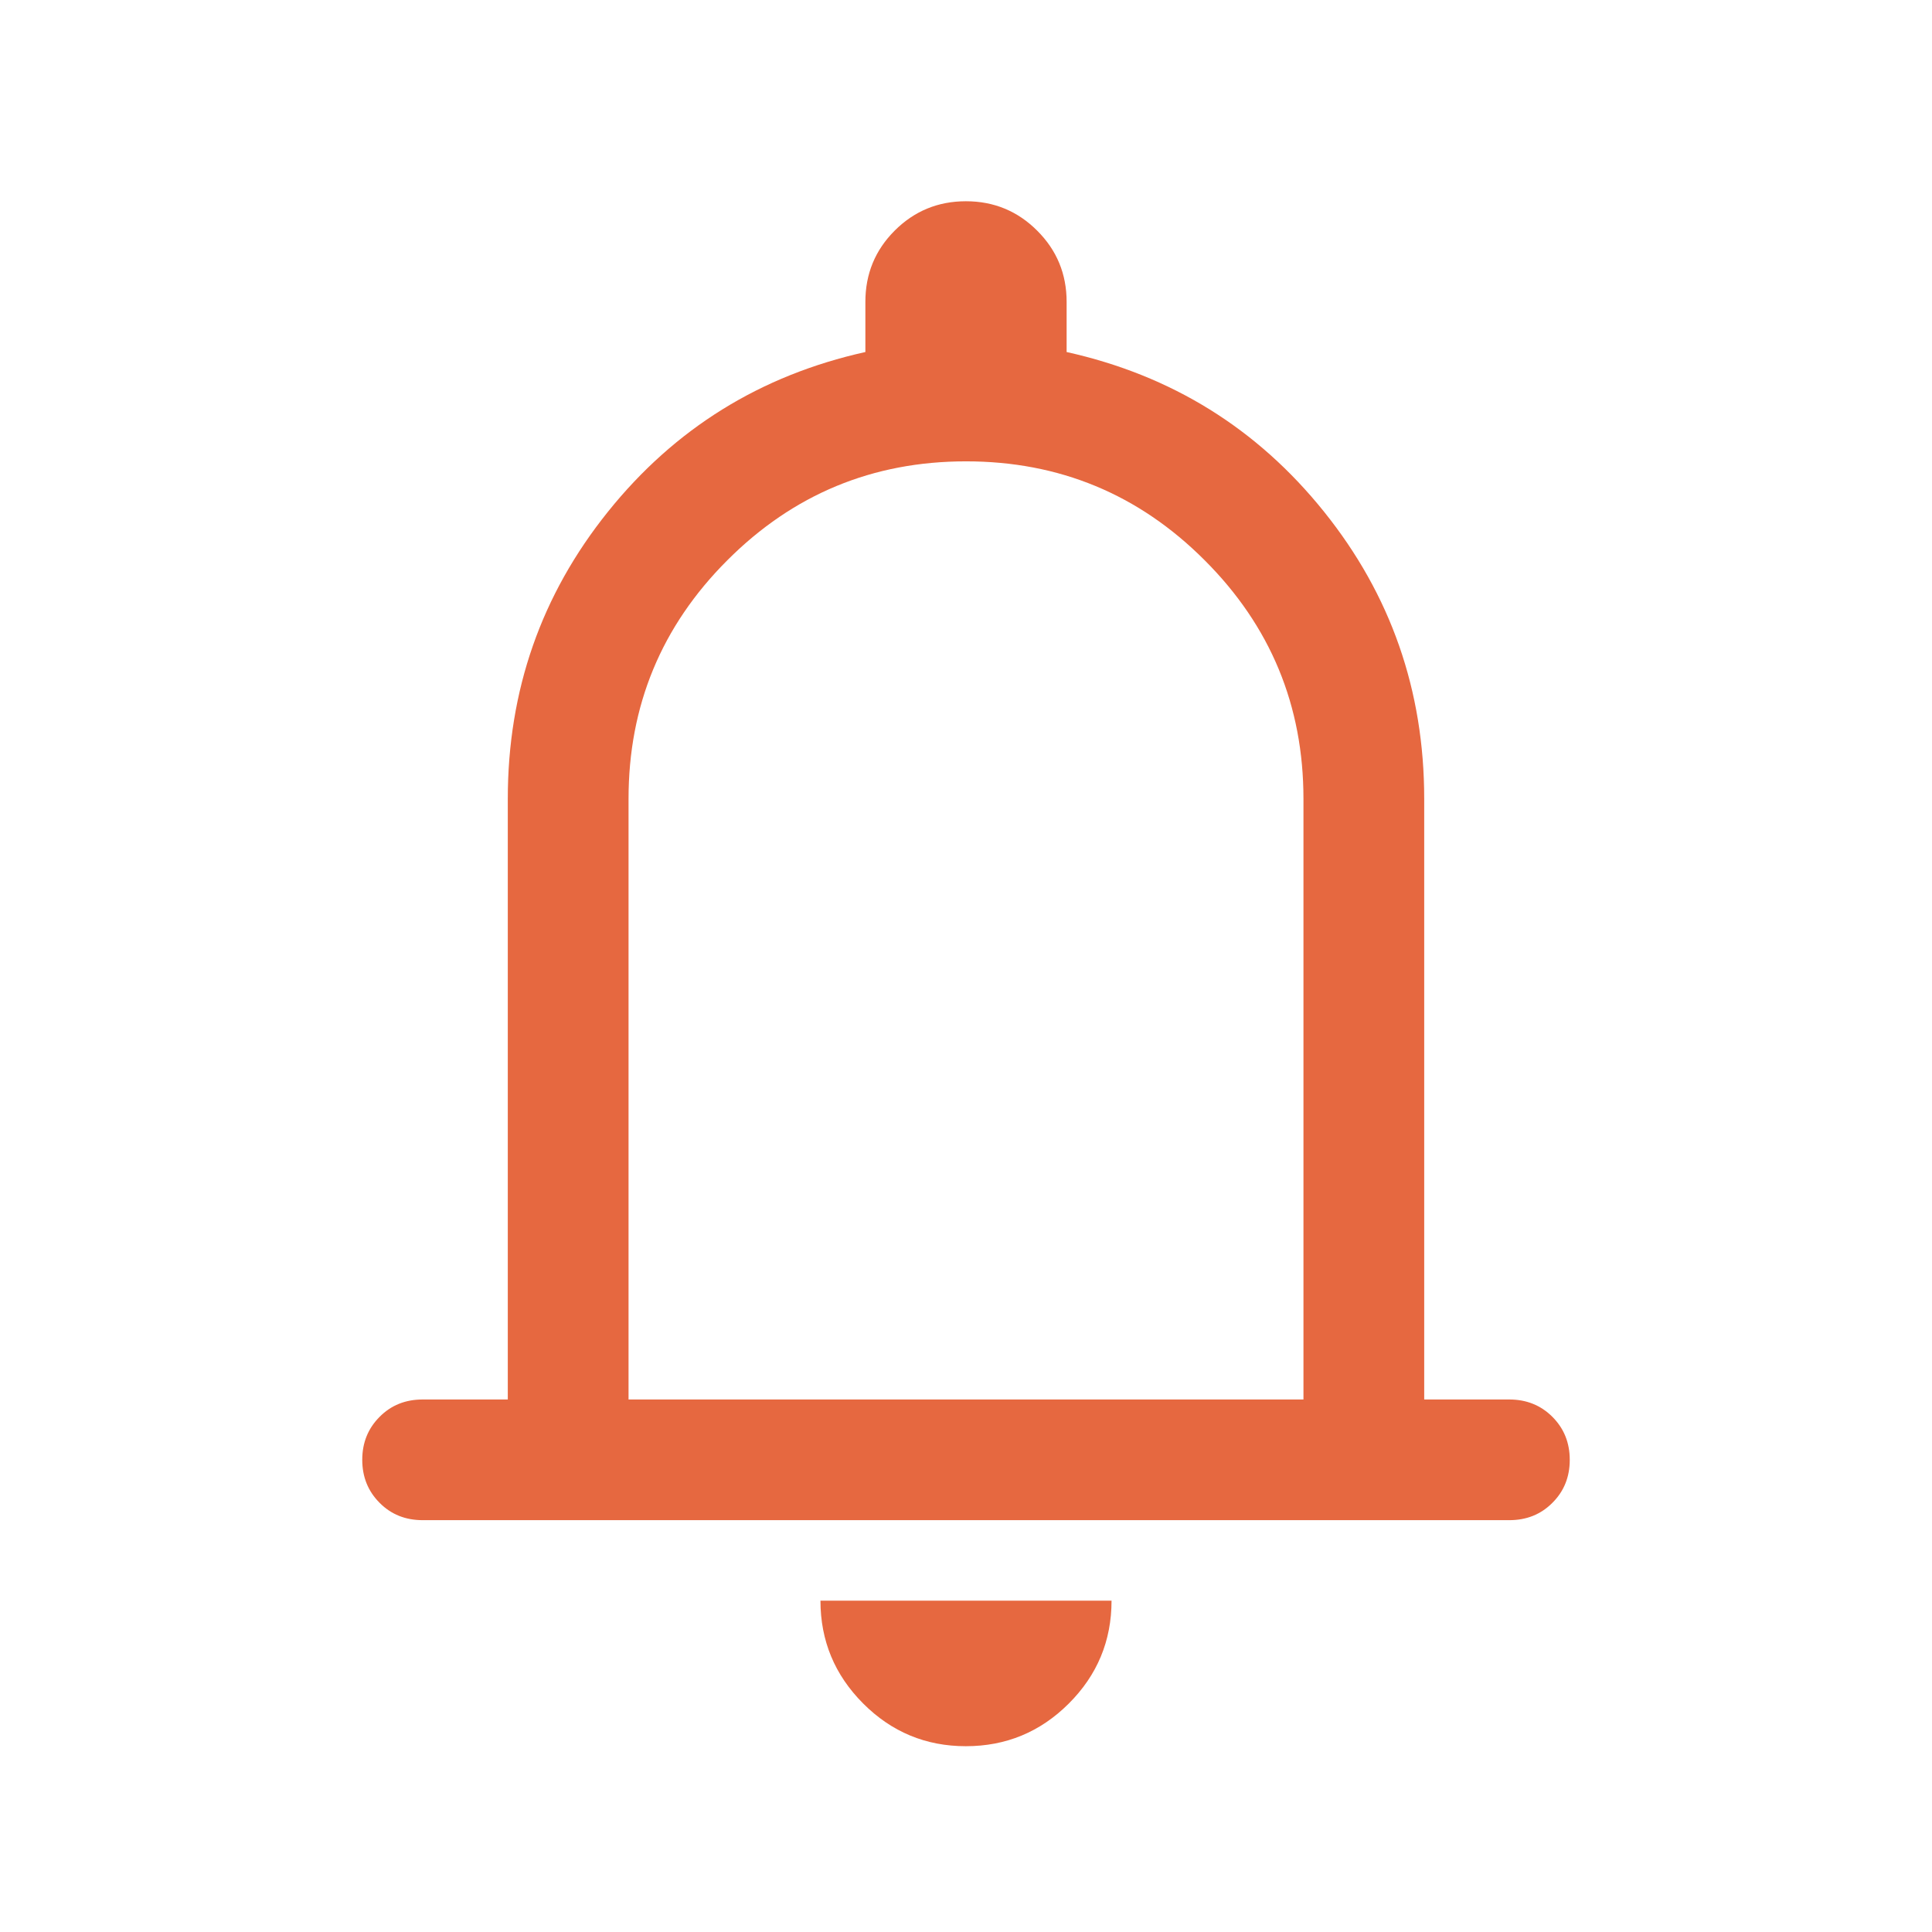
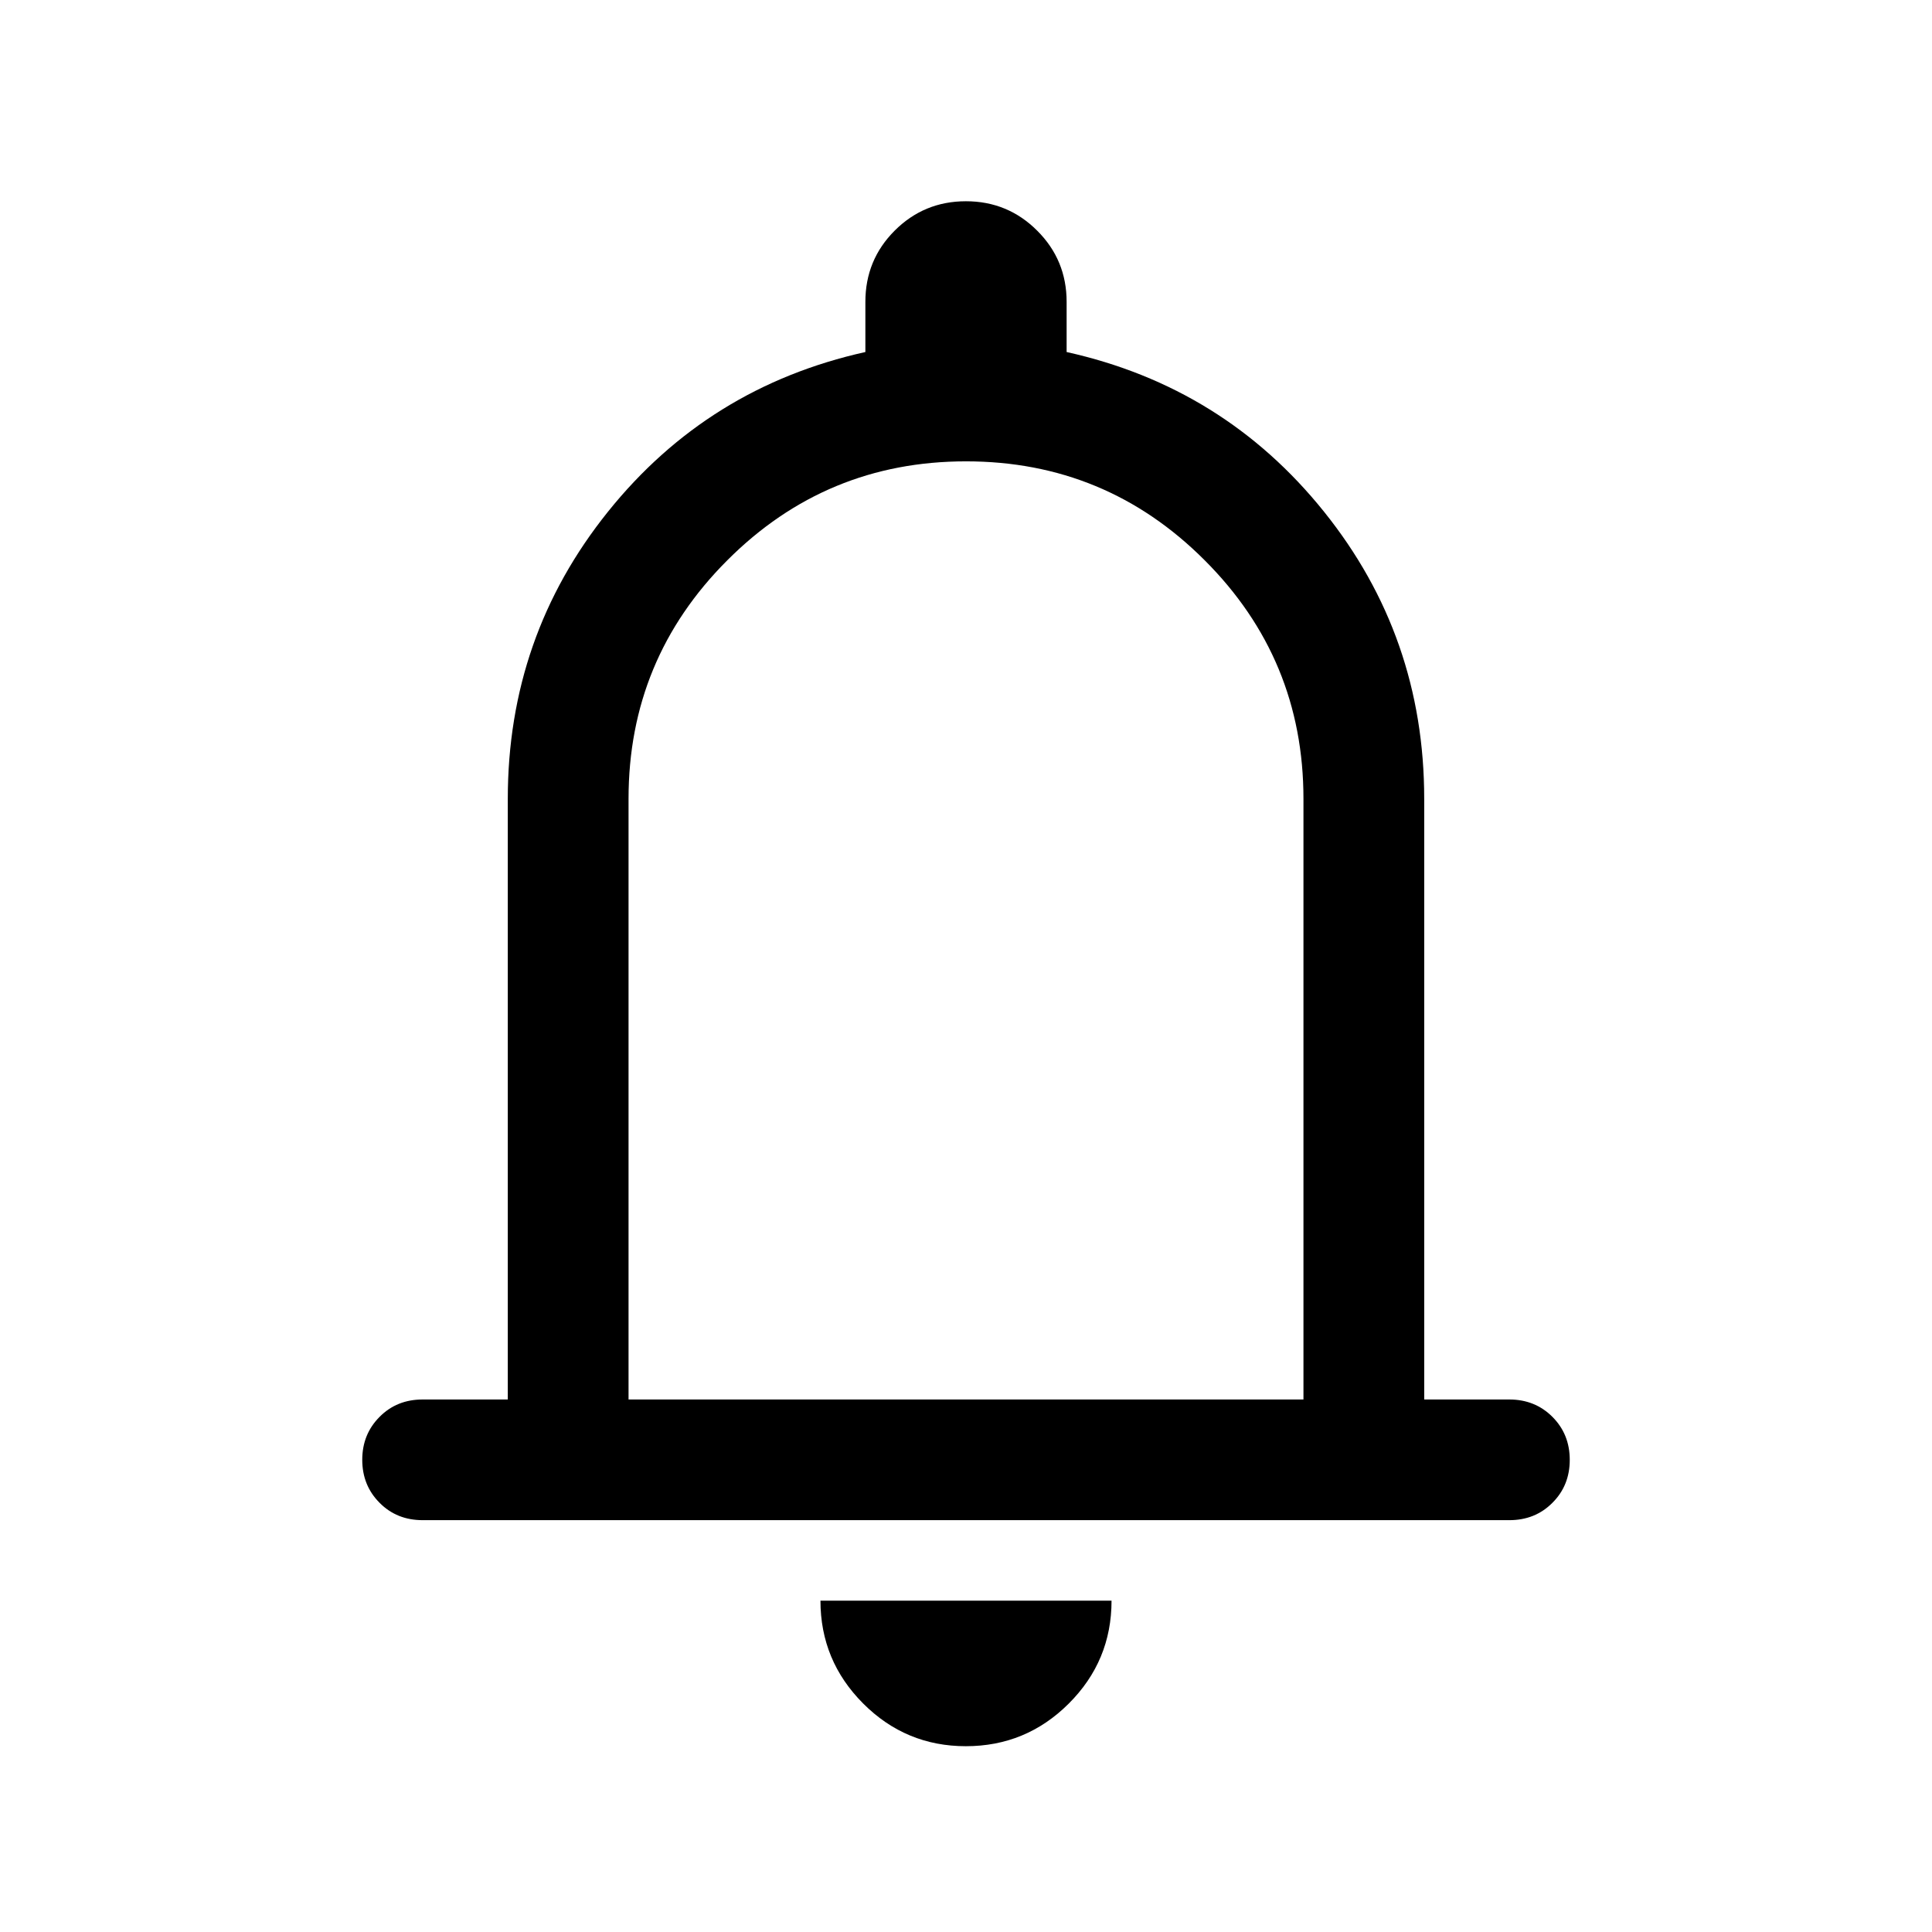
<svg xmlns="http://www.w3.org/2000/svg" width="24" height="24" viewBox="0 0 24 24" fill="none">
  <mask id="mask0_1237_3935" style="mask-type:alpha" maskUnits="userSpaceOnUse" x="0" y="0" width="24" height="24">
    <rect width="24" height="24" fill="#D9D9D9" />
  </mask>
  <g mask="url(#mask0_1237_3935)">
-     <path d="M5.25 18.884C5.037 18.884 4.859 18.813 4.716 18.669C4.572 18.525 4.5 18.347 4.5 18.134C4.5 17.922 4.572 17.744 4.716 17.6C4.859 17.456 5.037 17.385 5.25 17.385H6.308V9.923C6.308 8.578 6.723 7.389 7.553 6.356C8.383 5.322 9.449 4.662 10.75 4.373V3.75C10.75 3.403 10.871 3.108 11.114 2.865C11.357 2.622 11.652 2.5 11.999 2.5C12.346 2.5 12.641 2.622 12.884 2.865C13.128 3.108 13.25 3.403 13.25 3.75V4.373C14.551 4.662 15.617 5.322 16.447 6.356C17.277 7.389 17.692 8.578 17.692 9.923V17.385H18.75C18.962 17.385 19.141 17.457 19.284 17.6C19.428 17.744 19.5 17.922 19.5 18.135C19.5 18.348 19.428 18.526 19.284 18.669C19.141 18.813 18.962 18.884 18.75 18.884H5.25ZM11.998 21.692C11.501 21.692 11.075 21.515 10.722 21.161C10.369 20.807 10.192 20.382 10.192 19.884H13.808C13.808 20.383 13.631 20.809 13.276 21.163C12.922 21.516 12.496 21.692 11.998 21.692ZM7.808 17.385H16.192V9.923C16.192 8.765 15.783 7.777 14.964 6.959C14.146 6.14 13.158 5.731 12 5.731C10.842 5.731 9.854 6.14 9.036 6.959C8.217 7.777 7.808 8.765 7.808 9.923V17.385Z" fill="#E66840" />
+     <path d="M5.25 18.884C5.037 18.884 4.859 18.813 4.716 18.669C4.572 18.525 4.5 18.347 4.5 18.134C4.5 17.922 4.572 17.744 4.716 17.6C4.859 17.456 5.037 17.385 5.25 17.385H6.308V9.923C6.308 8.578 6.723 7.389 7.553 6.356C8.383 5.322 9.449 4.662 10.75 4.373V3.75C10.75 3.403 10.871 3.108 11.114 2.865C11.357 2.622 11.652 2.5 11.999 2.5C12.346 2.5 12.641 2.622 12.884 2.865C13.128 3.108 13.25 3.403 13.25 3.75V4.373C14.551 4.662 15.617 5.322 16.447 6.356C17.277 7.389 17.692 8.578 17.692 9.923V17.385H18.75C18.962 17.385 19.141 17.457 19.284 17.6C19.428 17.744 19.5 17.922 19.5 18.135C19.5 18.348 19.428 18.526 19.284 18.669C19.141 18.813 18.962 18.884 18.75 18.884H5.25ZM11.998 21.692C11.501 21.692 11.075 21.515 10.722 21.161C10.369 20.807 10.192 20.382 10.192 19.884H13.808C13.808 20.383 13.631 20.809 13.276 21.163C12.922 21.516 12.496 21.692 11.998 21.692ZM7.808 17.385H16.192V9.923C16.192 8.765 15.783 7.777 14.964 6.959C14.146 6.14 13.158 5.731 12 5.731C10.842 5.731 9.854 6.14 9.036 6.959C8.217 7.777 7.808 8.765 7.808 9.923V17.385Z" fill="currentColor" />
  </g>
</svg>
